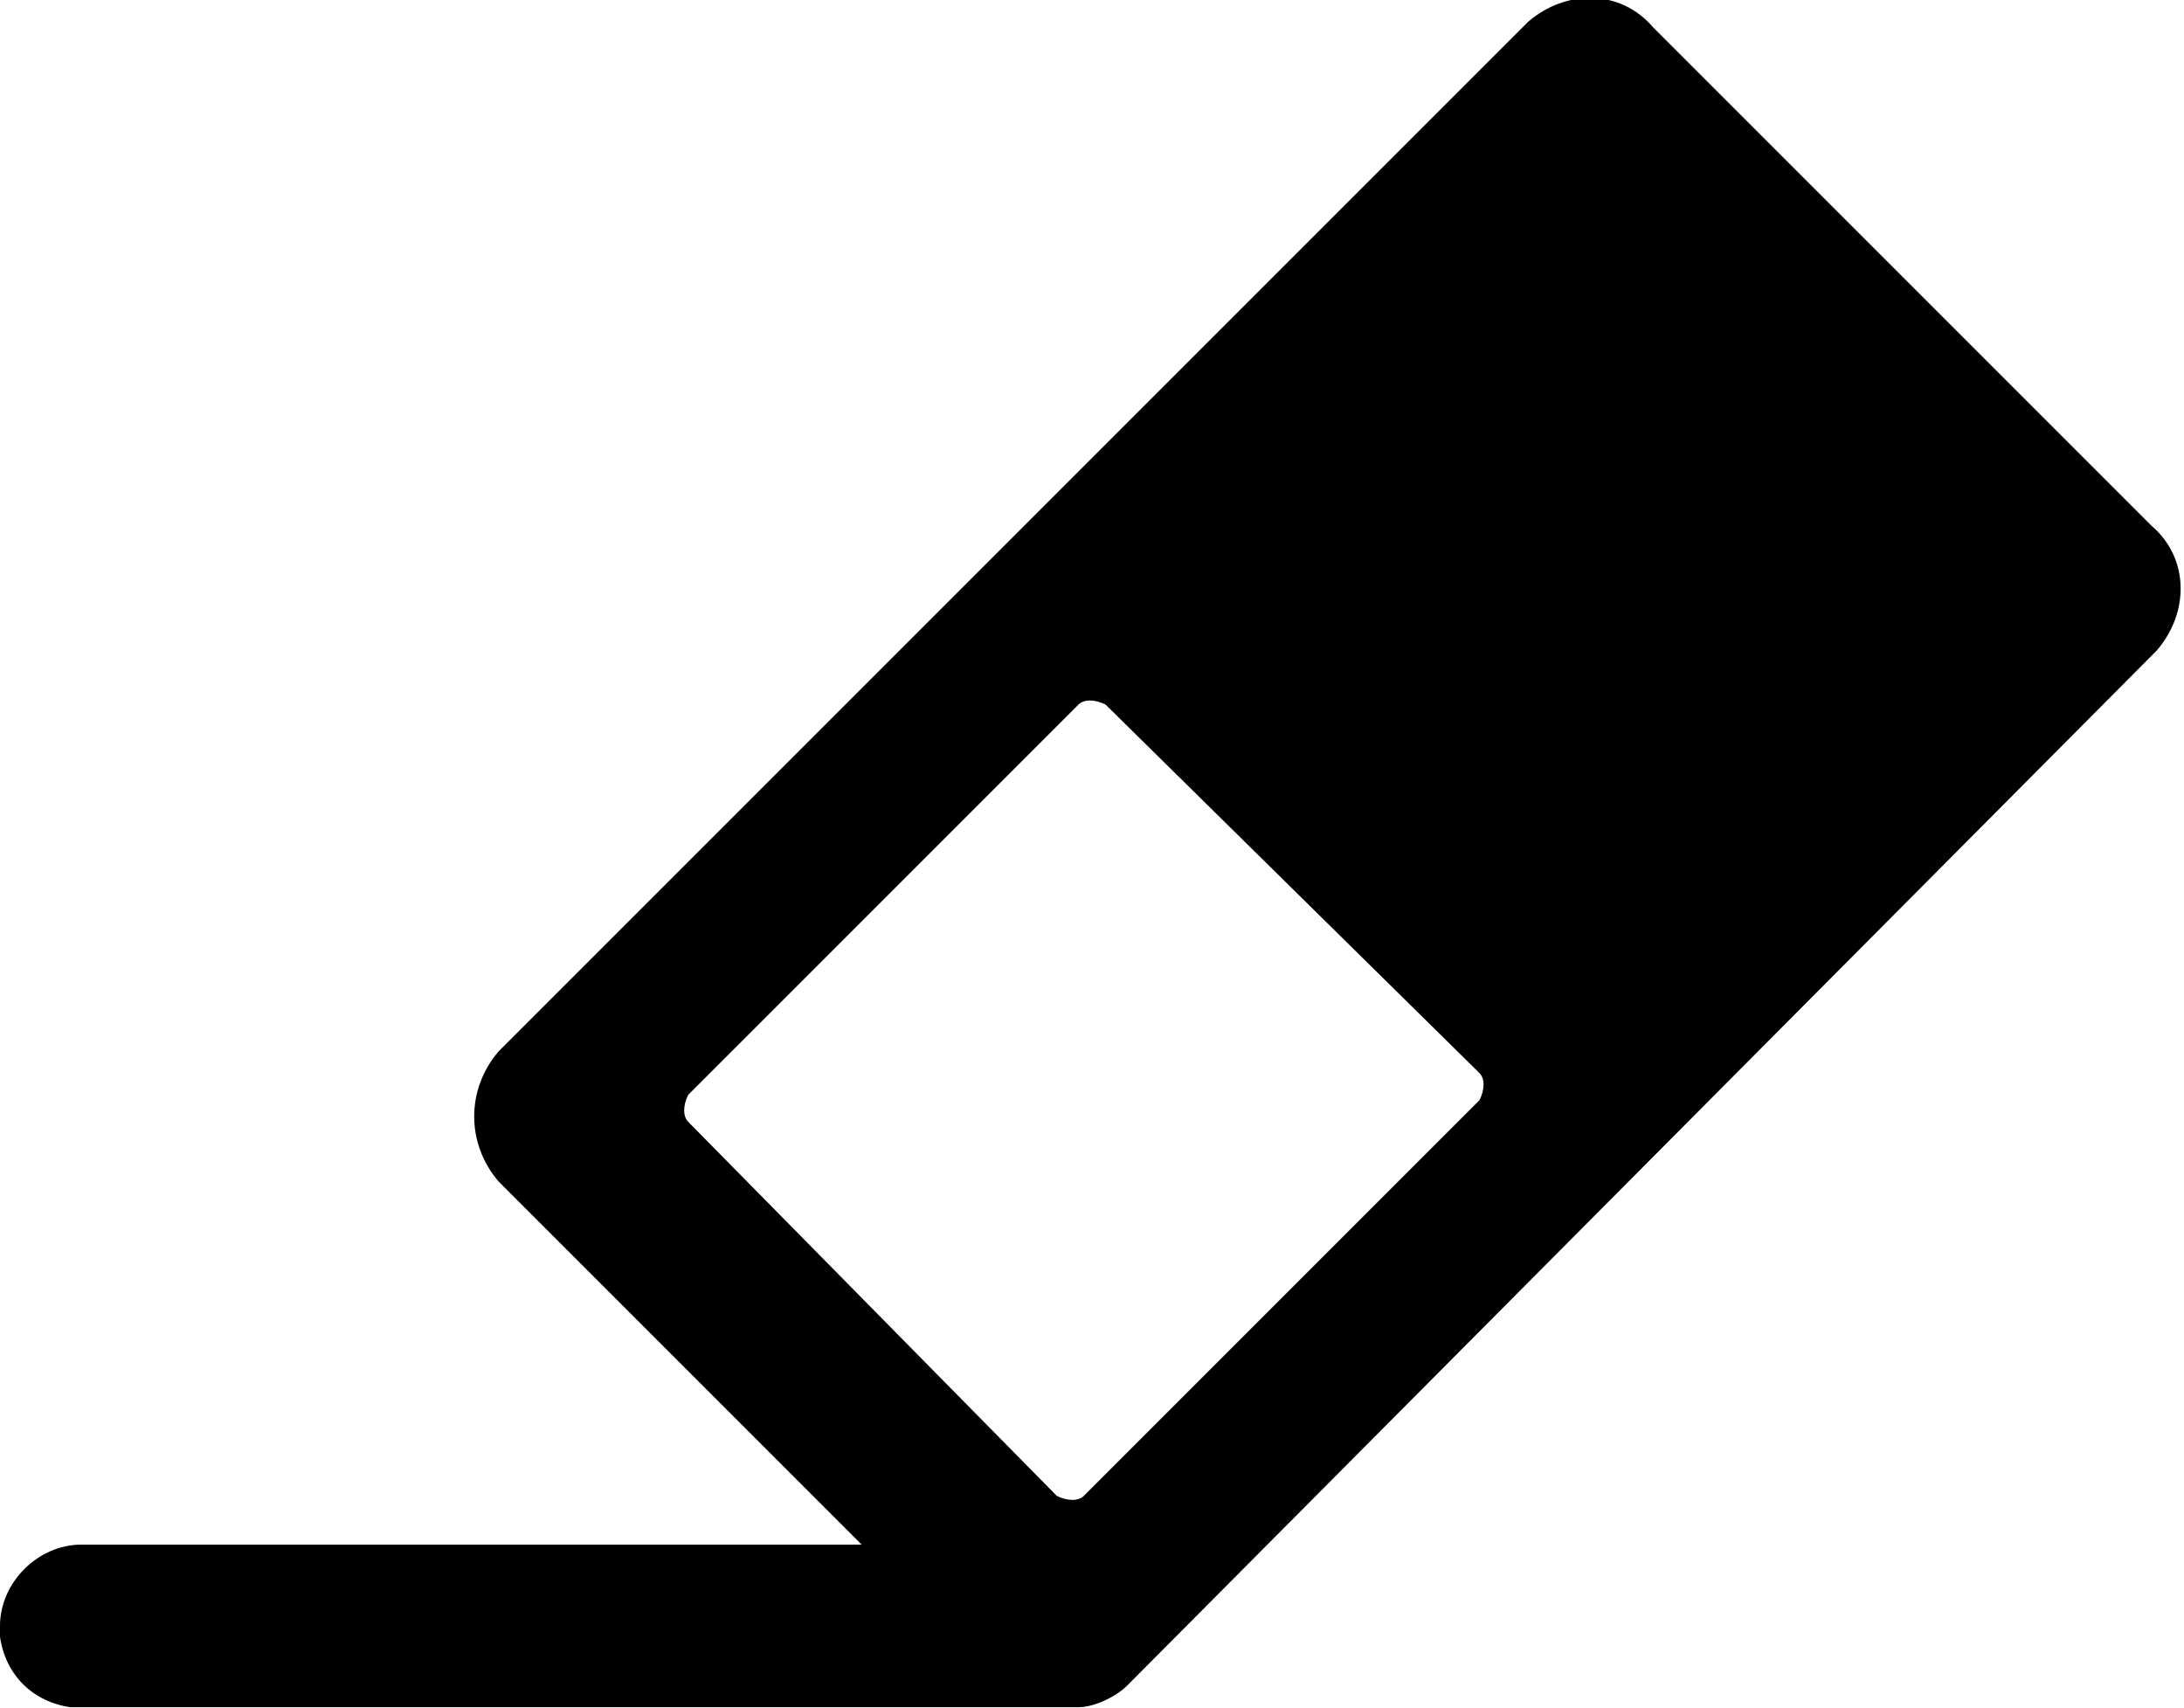
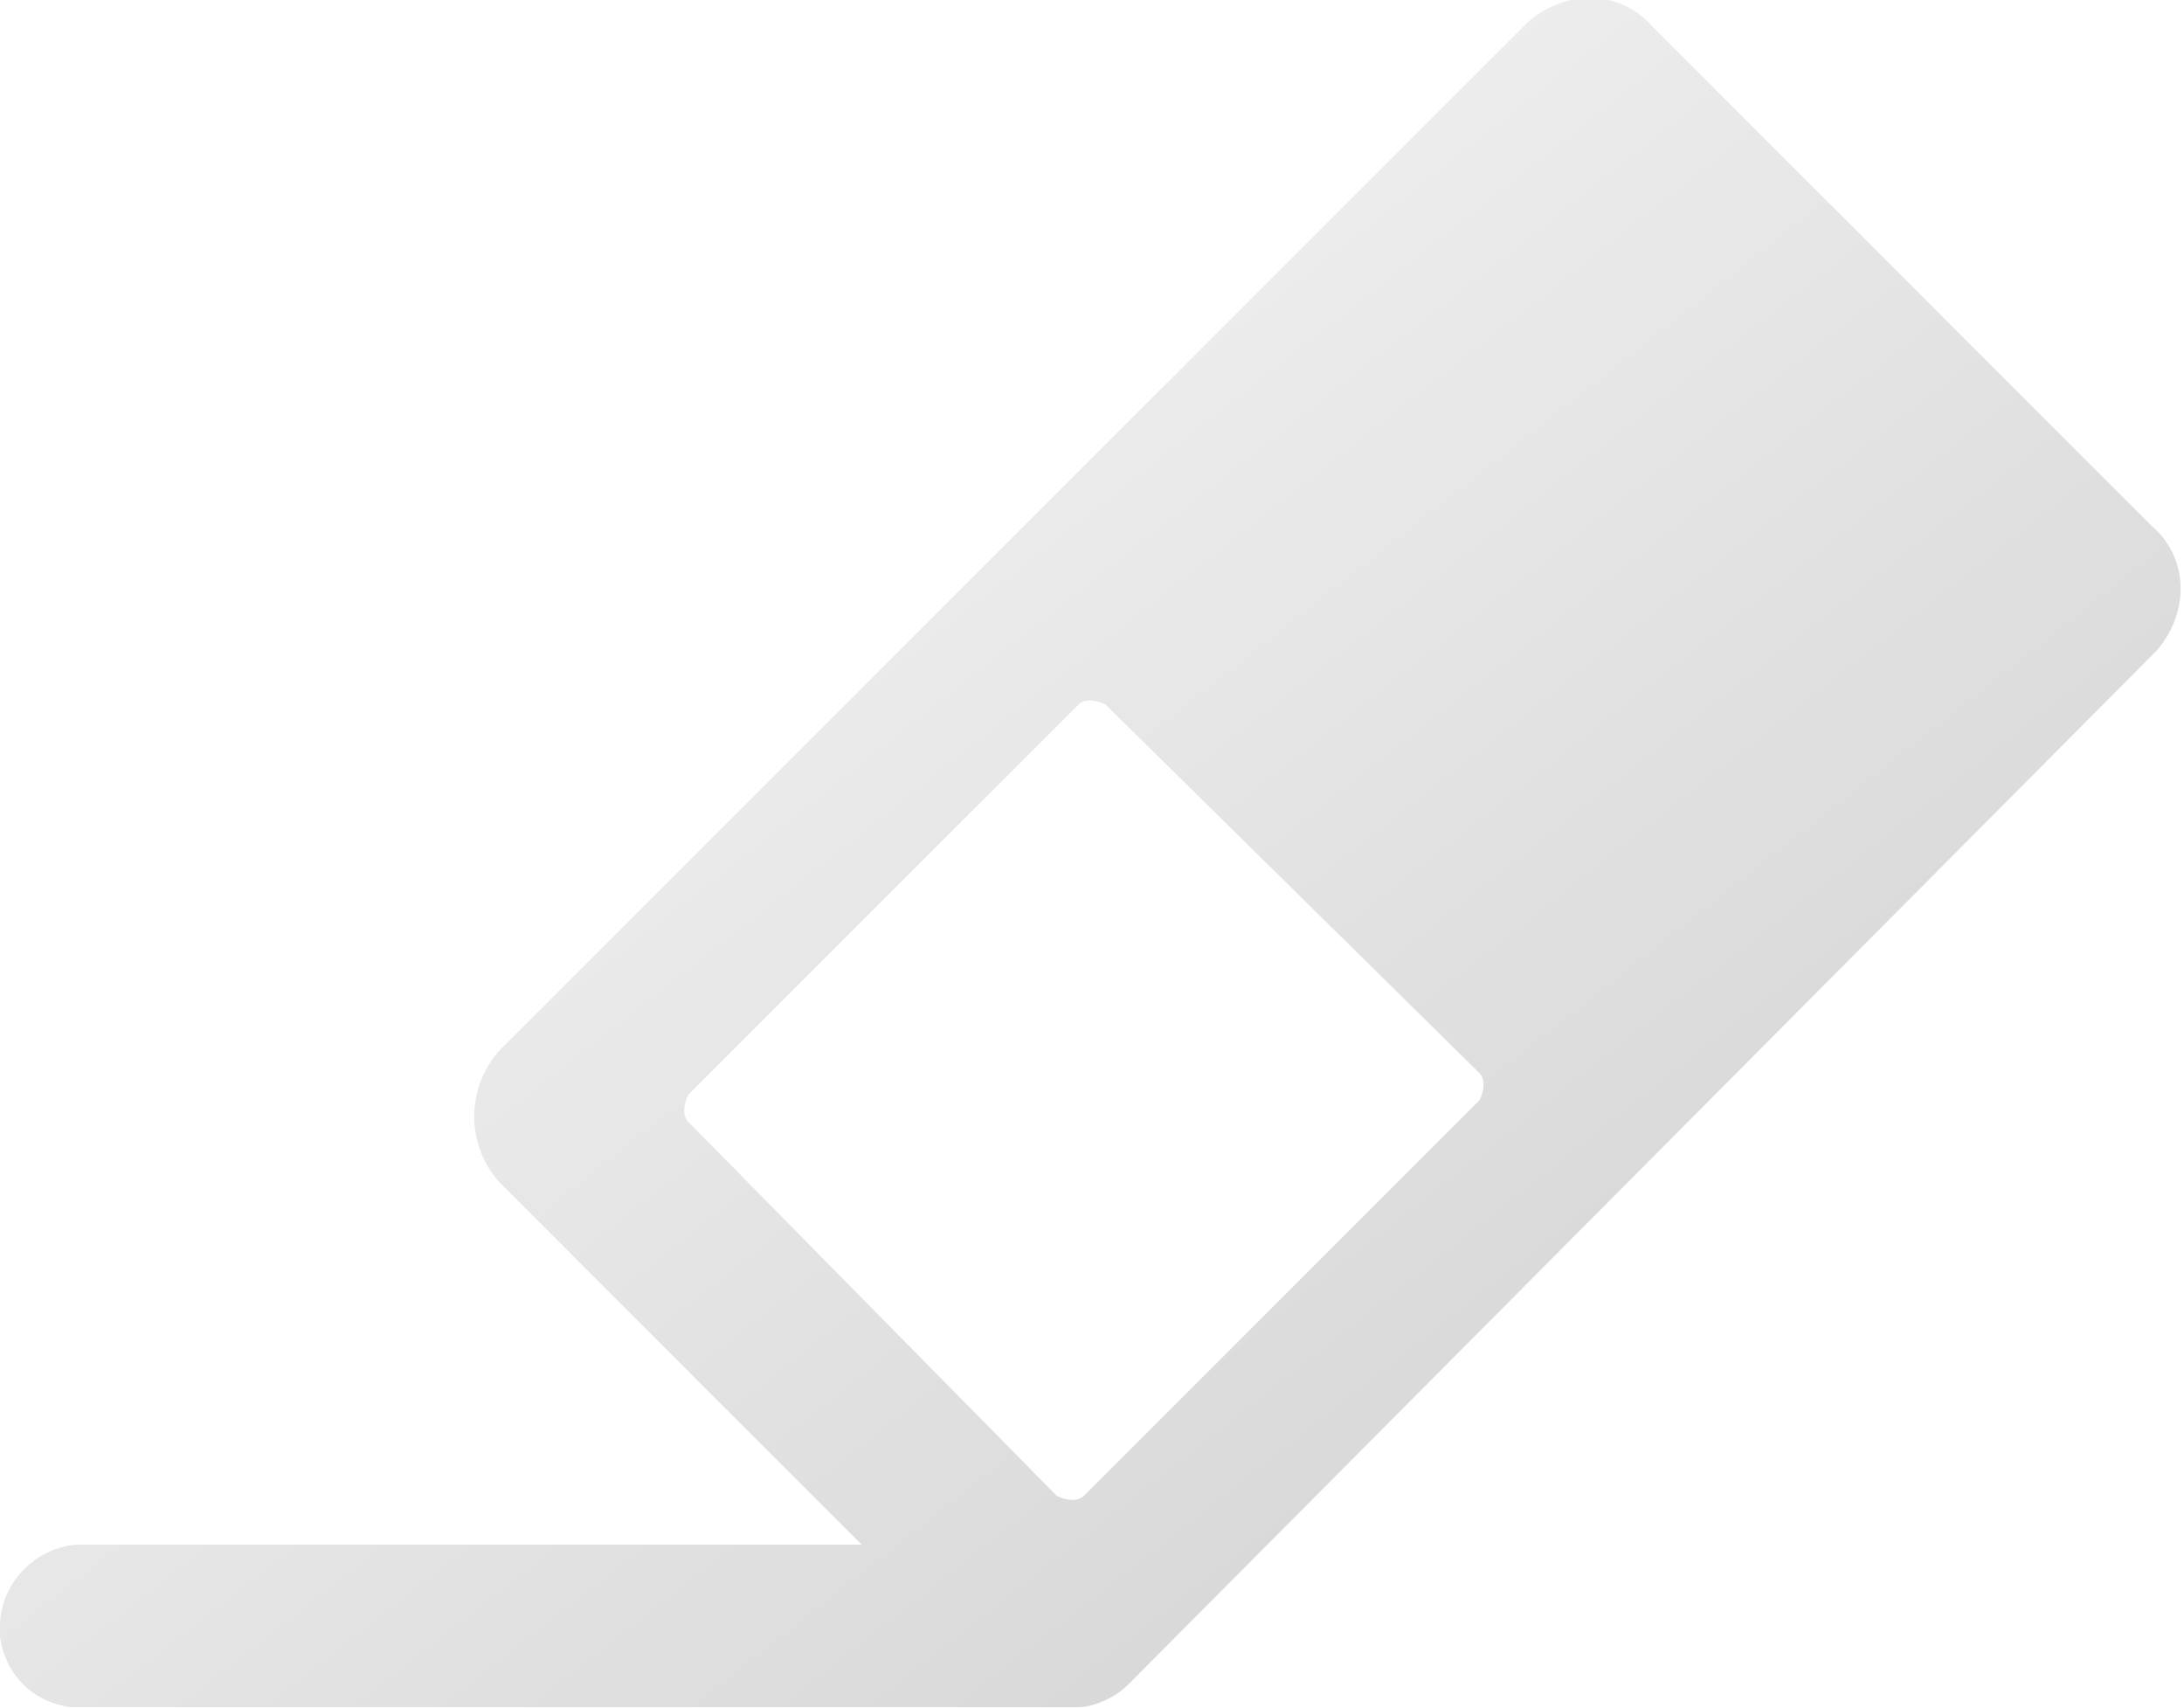
- <svg xmlns="http://www.w3.org/2000/svg" version="1.1" id="Layer_1" x="0px" y="0px" viewBox="0 0 40.3 31.5" style="enable-background:new 0 0 40.3 31.5;" xml:space="preserve">
-   <path d="M9.2,21.8l4.6,4.6l2.1,2.1H1.5C0.7,28.5,0,29.2,0,30l0,0c0,0.1,0,0.1,0,0.2c0.1,0.7,0.6,1.2,1.3,1.3h18.5h0.1c0.3,0,0.7-0.2,0.9-0.4l0,0L39.8,12c0.6-0.7,0.6-1.7-0.1-2.3l-4.6-4.6l-4.6-4.6c-0.6-0.7-1.6-0.7-2.3-0.1l-19,19C8.6,20.1,8.6,21.1,9.2,21.8C9.2,21.8,9.2,21.8,9.2,21.8zM19.9,13c0.1-0.1,0.3-0.1,0.5,0c0,0,0,0,0,0l6.9,6.8c0.1,0.1,0.1,0.3,0,0.5l-7.3,7.3c-0.1,0.1-0.3,0.1-0.5,0l-6.8-6.9c-0.1-0.1-0.1-0.3,0-0.5c0,0,0,0,0,0L19.9,13z" />
+ <svg xmlns="http://www.w3.org/2000/svg" version="1.1" x="0px" y="0px" viewBox="0 0 40.3 31.5" style="enable-background:new 0 0 40.3 31.5;" xml:space="preserve">
+   <defs>
+     <linearGradient id="g" x1="0" x2="1" y1="0" y2="1">
+       <stop offset="0" stop-color="#fff" />
+       <stop offset="1" stop-color="#ccc" />
+     </linearGradient>
+   </defs>
+   <path d="M9.2,21.8l4.6,4.6l2.1,2.1H1.5C0.7,28.5,0,29.2,0,30l0,0c0,0.1,0,0.1,0,0.2c0.1,0.7,0.6,1.2,1.3,1.3h18.5h0.1c0.3,0,0.7-0.2,0.9-0.4l0,0L39.8,12c0.6-0.7,0.6-1.7-0.1-2.3l-4.6-4.6l-4.6-4.6c-0.6-0.7-1.6-0.7-2.3-0.1l-19,19C8.6,20.1,8.6,21.1,9.2,21.8C9.2,21.8,9.2,21.8,9.2,21.8zM19.9,13c0.1-0.1,0.3-0.1,0.5,0c0,0,0,0,0,0l6.9,6.8c0.1,0.1,0.1,0.3,0,0.5l-7.3,7.3c-0.1,0.1-0.3,0.1-0.5,0l-6.8-6.9c-0.1-0.1-0.1-0.3,0-0.5c0,0,0,0,0,0L19.9,13z" fill="url(#g)" />
</svg>
